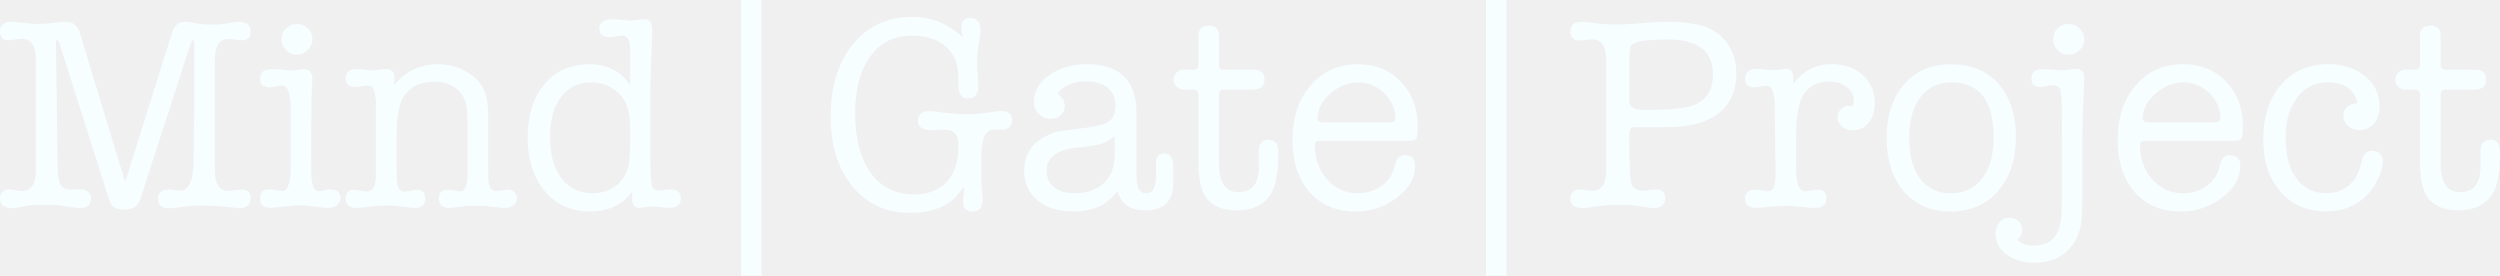
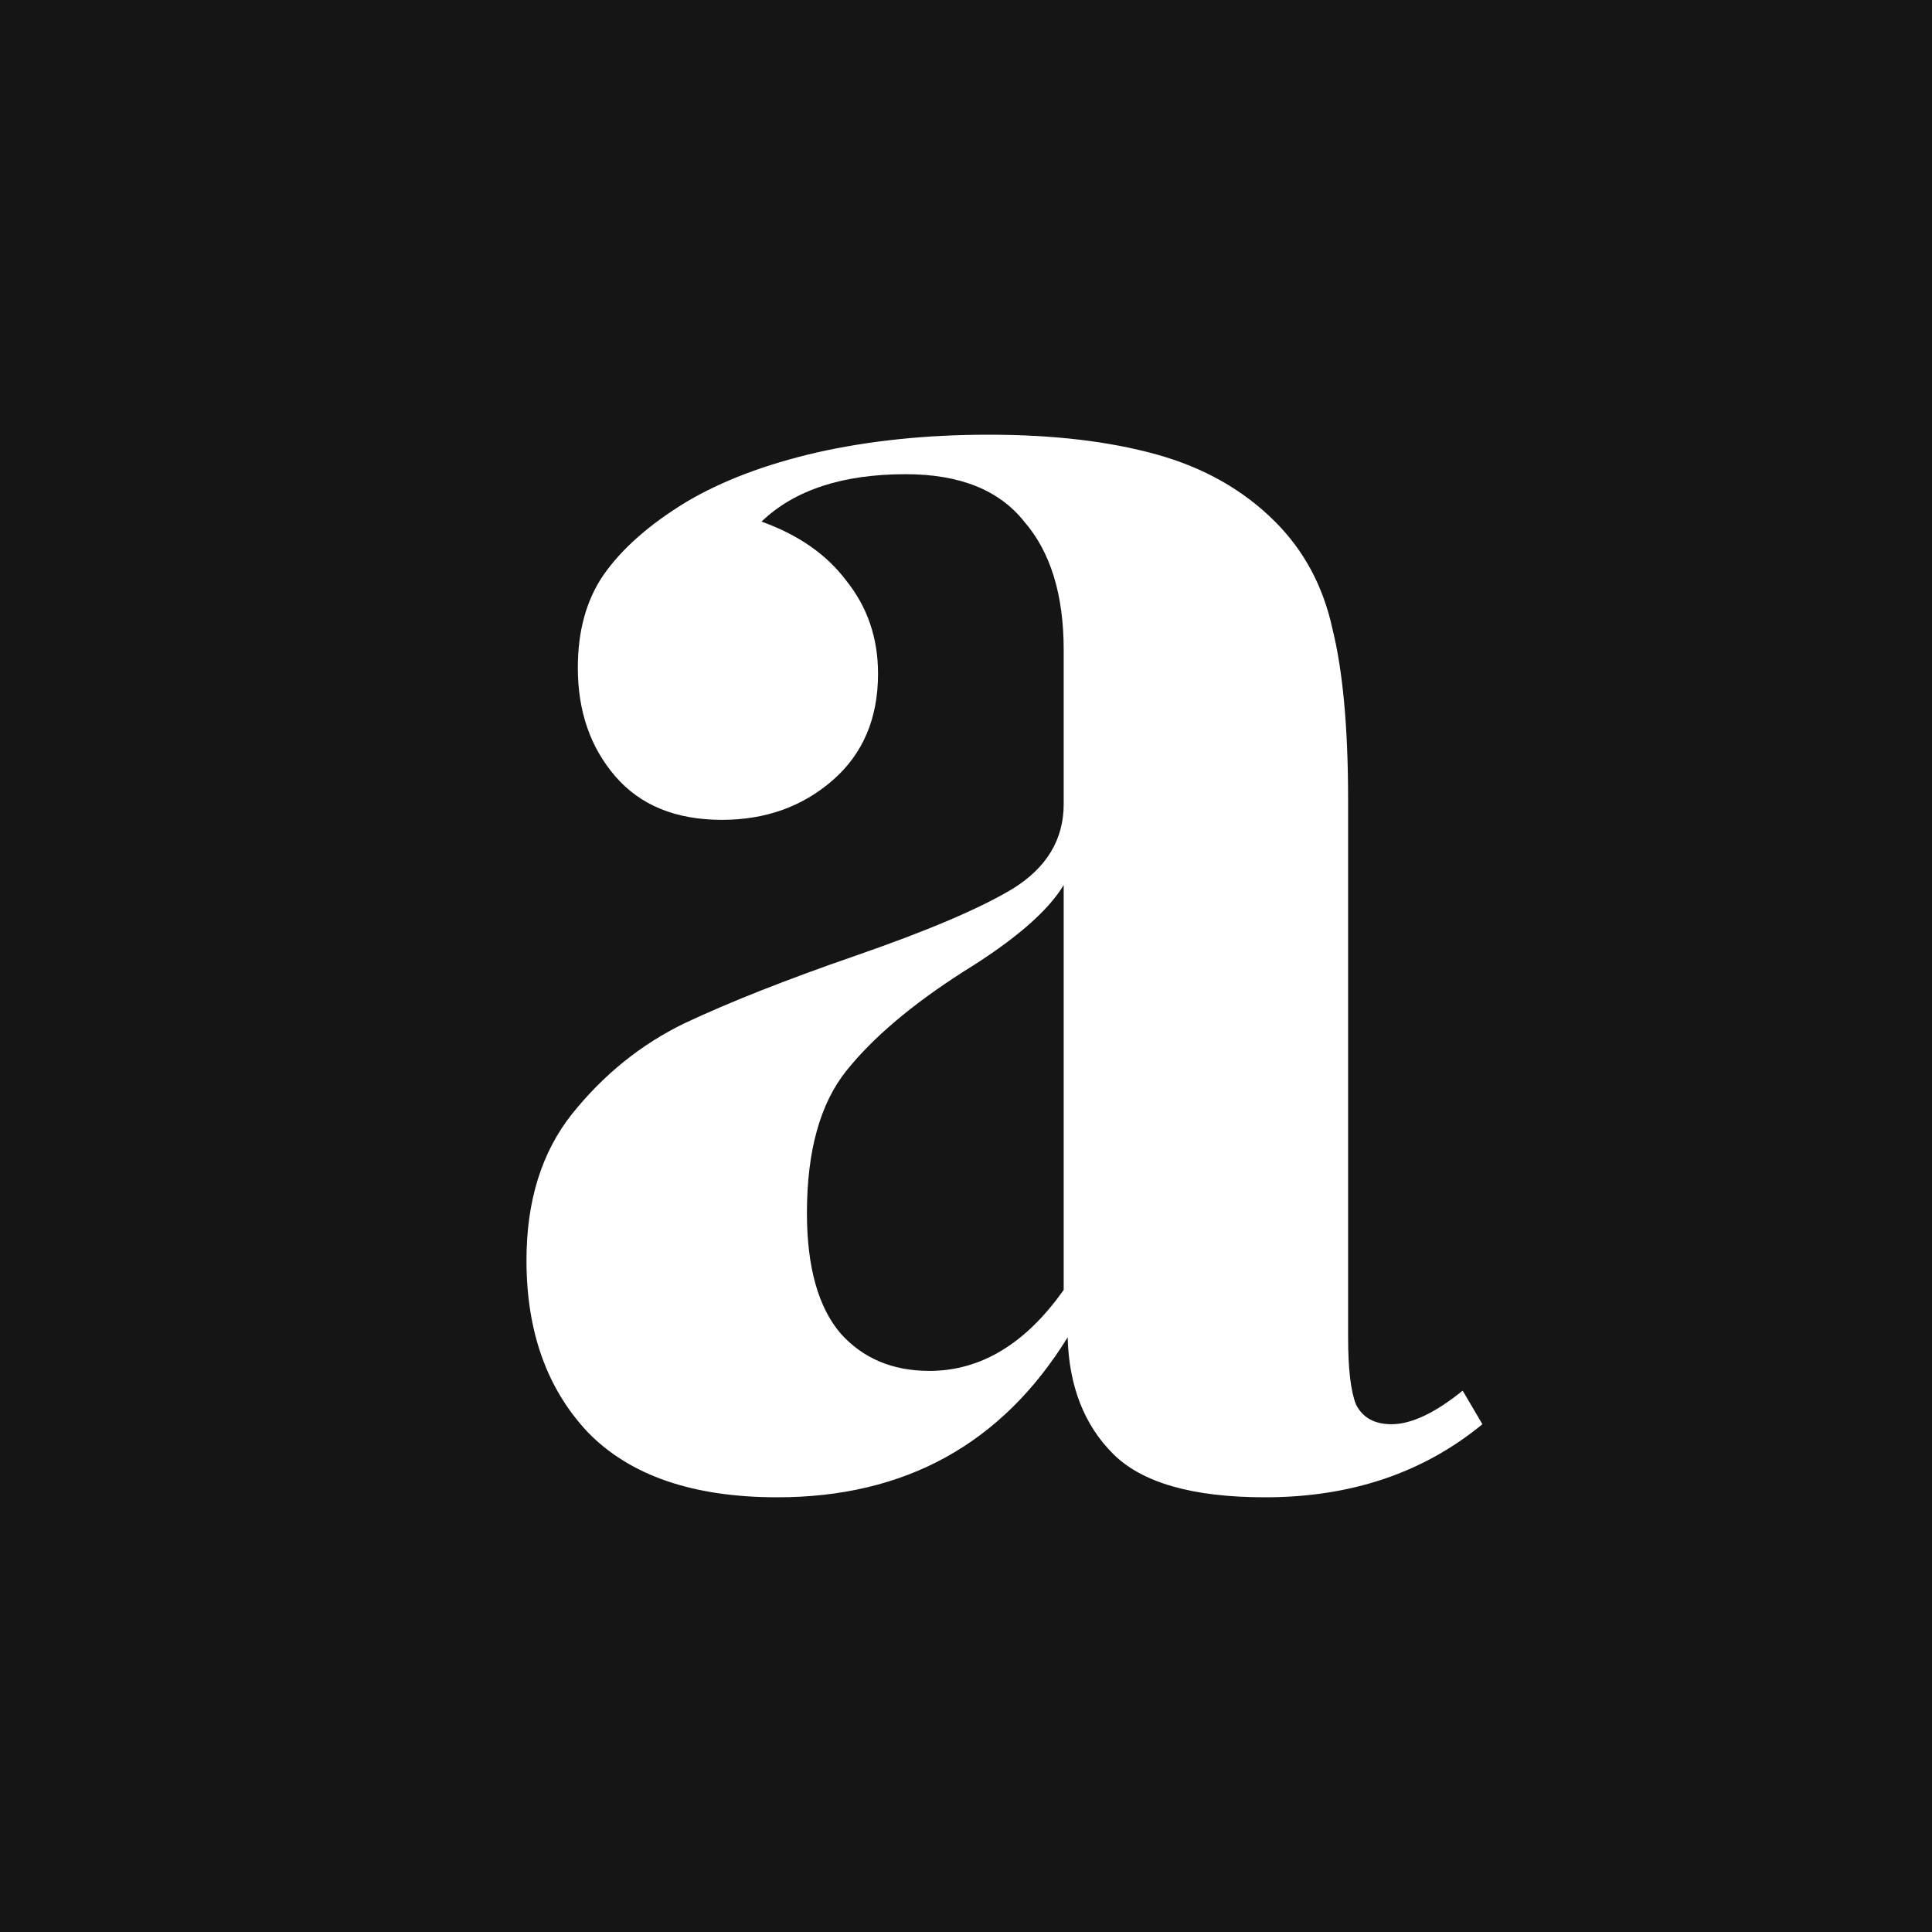
- <svg xmlns="http://www.w3.org/2000/svg" version="1.1" id="Layer_1" x="0px" y="0px" viewBox="0 0 525.57 57.96" style="enable-background:new 0 0 525.57 57.96;" xml:space="preserve">
-   <style type="text/css">
- 	.st0{fill:#F7FEFF;}
- </style>
-   <g>
-     <path class="st0" d="M17.39,8.93l8.93,29.33l9.8-31.24c0.5-1.62,1.37-2.43,2.61-2.43h0.29c0.39,0,0.89,0.06,1.51,0.17   c0.77,0.19,1.27,0.29,1.51,0.29c0.62,0.08,1.47,0.12,2.55,0.12c1.16,0,2.07-0.06,2.72-0.17l2.03-0.35c0.12-0.04,0.35-0.06,0.7-0.06   c1.78,0,2.66,0.68,2.66,2.03c0,1.24-0.62,1.85-1.85,1.85c-0.31,0-0.76-0.05-1.36-0.14c-0.6-0.1-1.05-0.14-1.36-0.14   c-1.97,0-2.96,1.45-2.96,4.35v4.06v5.1v4.93v9.16c0,2.9,0.97,4.35,2.9,4.35c0.39,0,0.81-0.06,1.27-0.17   c0.85-0.08,1.35-0.12,1.51-0.12c1.24,0,1.85,0.62,1.85,1.85c0,1.39-0.83,2.09-2.49,2.09c0.08,0-0.21-0.04-0.87-0.12   c-2.66-0.31-4.92-0.46-6.78-0.46c-1.82,0-3.55,0.14-5.21,0.41c-0.7,0.12-1.32,0.17-1.85,0.17c-1.51,0-2.26-0.65-2.26-1.94   c0-1.33,0.78-2,2.34-2c0.39,0,0.68,0.03,0.88,0.08c0.86,0.1,1.36,0.16,1.52,0.16c1.4,0,2.28-1.45,2.63-4.34   c0.08-0.62,0.12-2.58,0.12-5.9c0-1.27,0.04-3.12,0.12-5.55v-5.21V8.81c0-0.23-0.1-0.35-0.29-0.35c-0.12,0-0.23,0.12-0.35,0.35   L29.5,41.85c-0.46,1.47-1.55,2.2-3.24,2.2c-1.01,0-1.75-0.14-2.23-0.43c-0.48-0.29-0.86-0.88-1.13-1.76L12.4,8.81   C12.29,8.58,12.15,8.46,12,8.46c-0.15,0-0.23,0.12-0.23,0.35l0.35,26.8c0.04,2.81,0.81,4.21,2.32,4.21c0.43,0,1,0,1.74,0h0.69   c1.51,0,2.26,0.66,2.26,1.97c0,1.31-0.77,1.97-2.32,1.97c-0.27,0-0.68-0.04-1.22-0.12c-0.85-0.12-1.76-0.25-2.72-0.41   c-0.77-0.12-1.76-0.17-2.95-0.17c-2.13,0-3.5,0.06-4.12,0.17L3.36,43.7c-0.08,0-0.19,0.02-0.35,0.06c-0.15,0-0.27,0-0.35,0   C0.89,43.76,0,43.08,0,41.73c0-0.54,0.17-0.99,0.52-1.36c0.35-0.37,0.77-0.55,1.27-0.55c0.43,0,0.93,0.06,1.51,0.17   c0.58,0.12,1,0.17,1.27,0.17c1.97,0,2.96-1.45,2.96-4.35v-23.3c0-2.9-0.98-4.35-2.96-4.35c-0.31,0-0.77,0.05-1.39,0.14   C2.57,8.41,2.1,8.46,1.79,8.46C0.6,8.46,0,7.84,0,6.61c0-1.35,0.87-2.03,2.61-2.03c0.15,0,0.4,0.02,0.75,0.06l2.03,0.23   c1,0.12,1.95,0.17,2.84,0.17c0.73,0,1.73-0.08,2.99-0.23c1.26-0.15,2.17-0.23,2.75-0.23c1.51,0,2.51,0.95,3.01,2.84L17.39,8.93z" />
-     <path class="st0" d="M65.44,26.66v7.53c0,1.93,0.02,3.07,0.06,3.42c0.19,1.74,0.71,2.61,1.56,2.61c0.19,0,0.68-0.1,1.45-0.29   c0.19-0.08,0.48-0.12,0.87-0.12c1.47,0,2.2,0.64,2.2,1.91c0,0.54-0.24,1.01-0.73,1.39c-0.48,0.39-1.1,0.58-1.83,0.58   c-0.62,0-1.56-0.09-2.82-0.26c-1.26-0.17-2.2-0.26-2.82-0.26c-1.01,0-2.13,0.08-3.37,0.23c-1.51,0.19-2.52,0.29-3.02,0.29   c-1.55,0-2.33-0.66-2.33-1.97c0-1.27,0.66-1.91,1.99-1.91c0.31,0,0.77,0.06,1.37,0.17c0.6,0.12,1.06,0.17,1.38,0.17   c0.93,0,1.5-1.24,1.7-3.71c0-0.15,0-1.83,0-5.04v-4.75c0-3.21,0-4.89,0-5.04c-0.2-2.43-0.78-3.65-1.75-3.65   c-0.31,0-0.75,0.07-1.32,0.2c-0.57,0.14-0.98,0.2-1.26,0.2c-1.4,0-2.11-0.62-2.11-1.86c0-1.31,0.85-1.97,2.55-1.97   c0.73,0,1.26,0.02,1.56,0.06c1.24,0.15,2.03,0.23,2.38,0.23c0.31,0,0.78-0.05,1.42-0.14c0.64-0.1,1.11-0.14,1.42-0.14   c1.12,0,1.68,0.75,1.68,2.26c0,0.16-0.02,0.39-0.05,0.7c-0.03,0.31-0.05,0.54-0.05,0.7c-0.03,0.31-0.06,1.51-0.09,3.59   C65.45,23.38,65.44,25,65.44,26.66z M62.42,11.48c-0.89,0-1.65-0.32-2.29-0.96c-0.64-0.64-0.96-1.4-0.96-2.29   c0-0.89,0.32-1.64,0.96-2.26c0.64-0.62,1.4-0.93,2.29-0.93s1.65,0.31,2.29,0.93c0.64,0.62,0.96,1.37,0.96,2.26   c0,0.89-0.32,1.65-0.96,2.29C64.07,11.16,63.31,11.48,62.42,11.48z" />
-     <path class="st0" d="M82.88,16.26v1.65c2.32-2.94,5.41-4.41,9.27-4.41c2.09,0,4.06,0.53,5.91,1.59c1.85,1.06,3.11,2.39,3.77,3.97   c0.54,1.31,0.81,3.03,0.81,5.16v11.01c0,1.66,0.02,2.65,0.06,2.96c0.19,1.31,0.72,1.97,1.56,1.97c0.35,0,0.8-0.05,1.36-0.14   c0.56-0.1,0.96-0.14,1.19-0.14c0.5,0,0.93,0.17,1.3,0.52c0.37,0.35,0.55,0.77,0.55,1.28c0,0.58-0.23,1.06-0.7,1.45   c-0.46,0.39-1.02,0.58-1.68,0.58c-0.54,0-1.43-0.08-2.67-0.23c-1.24-0.15-2.4-0.23-3.48-0.23c-1,0-1.84,0.04-2.49,0.12   c-1.93,0.23-2.96,0.35-3.07,0.35c-1.55,0-2.32-0.68-2.32-2.03c0-1.2,0.67-1.8,2.01-1.8c0.32,0,0.67,0.04,1.06,0.12   c0.75,0.15,1.22,0.23,1.42,0.23c0.94,0,1.46-1.06,1.54-3.19v-2.96v-3.54v-4.4c0-2.05-0.1-3.46-0.29-4.23   c-0.35-1.47-1.1-2.61-2.25-3.42c-1.27-0.89-2.71-1.33-4.33-1.33c-3.08,0-5.29,1.1-6.64,3.3c-0.92,1.51-1.39,4.08-1.39,7.71v7.71   c0,1.7,0.12,2.86,0.35,3.48c0.23,0.62,0.66,0.93,1.27,0.93c0.31,0,0.73-0.07,1.27-0.2c0.54-0.13,0.98-0.2,1.33-0.2   c1.2,0,1.8,0.65,1.8,1.94c0,1.26-0.77,1.88-2.32,1.88c-0.31,0-1.32-0.12-3.01-0.35c-0.85-0.12-1.8-0.17-2.84-0.17   c-0.81,0-1.89,0.08-3.25,0.23c-1.7,0.19-2.66,0.29-2.9,0.29c-1.62,0-2.43-0.66-2.43-1.97c0-1.24,0.63-1.85,1.89-1.85   c0.2,0,0.56,0.06,1.09,0.17c0.53,0.12,1.05,0.17,1.56,0.17c1.18,0,1.79-1.12,1.83-3.36v-6.43v-7.01v-2.03   c-0.08-1.31-0.25-2.21-0.5-2.7c-0.26-0.48-0.7-0.72-1.33-0.72c-0.28,0-0.68,0.05-1.21,0.14c-0.53,0.1-0.93,0.14-1.21,0.14   c-1.42,0-2.13-0.62-2.13-1.85c0-1.28,0.87-1.91,2.61-1.91c0.23,0,0.43,0.02,0.58,0.06l2.14,0.23c0.62,0,1.16-0.05,1.62-0.14   c1-0.1,1.52-0.14,1.56-0.14C82.32,14.49,82.88,15.08,82.88,16.26z" />
-     <path class="st0" d="M123.91,13.5c3.83,0,6.69,1.49,8.58,4.46v-5.85c0-1.54-0.04-2.49-0.12-2.84c-0.19-1.2-0.74-1.8-1.62-1.8   c-0.31,0-0.75,0.06-1.31,0.17c-0.56,0.12-0.99,0.17-1.3,0.17c-1.43,0-2.14-0.62-2.14-1.85c0-1.28,0.97-1.91,2.9-1.91   c0.31,0,0.87,0.04,1.68,0.12c1.24,0.12,1.87,0.17,1.91,0.17c0.35,0,0.85-0.05,1.51-0.14c0.66-0.1,1.16-0.14,1.51-0.14   c1.08,0,1.62,0.77,1.62,2.32v0.64c-0.04,0.12-0.08,1.14-0.12,3.08c0,0.23-0.06,1.72-0.17,4.47c-0.08,1.93-0.12,3.41-0.12,4.41v5.69   v9.69c0.04,2.55,0.16,4.14,0.35,4.76c0.2,0.62,0.67,0.93,1.42,0.93c0.51,0,0.9-0.04,1.18-0.12c0.63-0.08,1.06-0.12,1.3-0.12   c1.45,0,2.18,0.64,2.18,1.91c0,1.31-0.87,1.97-2.61,1.97c-0.39,0-0.98-0.05-1.77-0.14c-0.79-0.1-1.38-0.14-1.77-0.14   c-0.12,0-0.56,0.04-1.33,0.12c-0.46,0.12-0.87,0.17-1.22,0.17c-1.04,0-1.56-0.7-1.56-2.09v-0.29v-0.99   c-2.04,2.74-5.01,4.12-8.9,4.12c-3.93,0-7.09-1.43-9.48-4.29c-2.39-2.86-3.58-6.61-3.58-11.24c0-4.67,1.18-8.41,3.54-11.22   C116.82,14.91,119.97,13.5,123.91,13.5z M132.26,33.96c0.16-1.28,0.23-2.92,0.23-4.93c0-2.59-0.1-4.35-0.29-5.27   c-0.35-1.93-1.19-3.44-2.51-4.52c-1.56-1.28-3.35-1.91-5.37-1.91c-2.72,0-4.85,1.02-6.39,3.07c-1.54,2.05-2.3,4.85-2.3,8.4   c0,3.67,0.8,6.56,2.39,8.66c1.6,2.11,3.77,3.16,6.54,3.16c2.1,0,3.85-0.61,5.25-1.83C131.21,37.59,132.03,35.97,132.26,33.96z" />
-     <path class="st0" d="M155.79,57.96V0h4.29v57.96H155.79z" />
-     <path class="st0" d="M191.92,3.54c3.88,0,7.39,1.45,10.53,4.35c-0.15-0.54-0.23-0.85-0.23-0.93c-0.08-0.77-0.12-1.2-0.12-1.27   c0-1.28,0.64-1.91,1.91-1.91c1.39,0,2.09,0.83,2.09,2.49c0,0.54-0.02,0.95-0.06,1.22l-0.44,2.78c-0.13,0.81-0.19,1.68-0.19,2.61   c0,0.73,0.08,2.3,0.23,4.69v0.52c0,1.74-0.72,2.61-2.14,2.61c-1.35,0-2.03-0.95-2.03-2.84v-1.74c0-2.67-0.88-4.77-2.63-6.32   c-1.75-1.54-4.11-2.32-7.08-2.32c-3.74,0-6.67,1.45-8.79,4.35c-2.12,2.9-3.18,6.88-3.18,11.94c0,5.37,1.09,9.56,3.27,12.58   c2.18,3.01,5.21,4.52,9.07,4.52c2.97,0,5.27-0.87,6.9-2.62c1.62-1.75,2.43-4.23,2.43-7.45c0-1.32-0.22-2.24-0.67-2.76   c-0.45-0.52-1.23-0.79-2.35-0.79c-0.31,0-0.75,0.02-1.33,0.06c-0.58,0.04-1.02,0.06-1.33,0.06c-1.85,0-2.78-0.66-2.78-1.97   c0-1.35,0.79-2.03,2.37-2.03c0.5,0,1.06,0.04,1.68,0.13c2.43,0.34,4.39,0.51,5.85,0.51c1.89,0,3.9-0.17,6.03-0.52   c0.46-0.08,0.99-0.12,1.56-0.12c1.55,0,2.32,0.64,2.32,1.91c0,0.54-0.2,1.01-0.61,1.39c-0.4,0.39-0.88,0.58-1.42,0.58   c-0.46,0-0.81,0-1.04,0c-0.08,0-0.21,0-0.4,0c-0.19,0-0.35,0-0.46,0c-1.7,0-2.55,1.88-2.55,5.64v4.61c0,1,0.04,1.9,0.12,2.71   c0.08,0.81,0.12,1.44,0.12,1.9c0,1.57-0.7,2.36-2.09,2.36c-1.35,0-2.03-0.68-2.03-2.03l0.12-1.39c0.04-0.35,0.08-0.95,0.12-1.8   c-0.89,1.2-1.58,2.03-2.09,2.49c-2.24,2.01-5.35,3.01-9.33,3.01c-4.98,0-9-1.86-12.06-5.56c-3.05-3.71-4.58-8.56-4.58-14.55   c0-6.41,1.56-11.53,4.68-15.36C182.44,5.45,186.64,3.54,191.92,3.54z" />
-     <path class="st0" d="M240.76,44.22c-3.17,0-5.12-1.37-5.85-4.12c-1.97,2.9-5.06,4.35-9.27,4.35c-3.13,0-5.63-0.77-7.51-2.32   c-1.88-1.54-2.81-3.61-2.81-6.2c0-3.21,1.37-5.56,4.11-7.07c1.04-0.58,1.94-0.96,2.7-1.13c0.75-0.17,2.27-0.4,4.55-0.67   c3.25-0.35,5.36-0.83,6.35-1.45c0.98-0.62,1.48-1.76,1.48-3.42c0-1.58-0.55-2.83-1.65-3.74c-1.1-0.91-2.64-1.36-4.61-1.36   c-1.74,0-3.36,0.48-4.87,1.45c-0.58,0.39-0.87,0.79-0.87,1.22c0,0.15,0.17,0.35,0.52,0.58c0.54,0.39,0.81,1.04,0.81,1.97   c0,0.77-0.28,1.41-0.84,1.91c-0.56,0.5-1.27,0.75-2.12,0.75c-1.01,0-1.85-0.35-2.52-1.04c-0.68-0.7-1.02-1.54-1.02-2.55   c0-2.16,1.07-4.02,3.22-5.56c2.14-1.54,4.74-2.32,7.79-2.32c7.03,0,10.55,3.37,10.55,10.12v11.68c0,1.85,0.04,2.95,0.12,3.3   c0.23,1.35,0.89,2.02,1.97,2.02c1.35,0,2.03-1.23,2.03-3.68v-2.82c0-1.23,0.59-1.84,1.77-1.84c1.25,0,1.88,0.93,1.88,2.78v0.29v3.3   C246.6,42.37,244.62,44.22,240.76,44.22z M234.33,32.69v-4.11c-0.85,0.77-1.74,1.31-2.68,1.62c-0.94,0.31-2.63,0.58-5.05,0.81   c-4.39,0.43-6.58,2.05-6.58,4.87c0,1.47,0.53,2.63,1.59,3.48c1.06,0.85,2.5,1.27,4.32,1.27c2.59,0,4.63-0.7,6.12-2.12   C233.53,37.1,234.29,35.16,234.33,32.69z" />
-     <path class="st0" d="M264.64,35.47v-3.71c0.04-1.58,0.73-2.38,2.08-2.38c1.35,0,2.03,0.89,2.03,2.67c0,4.21-0.54,7.15-1.61,8.81   c-1.46,2.24-3.86,3.36-7.2,3.36c-3.07,0-5.26-0.99-6.56-2.96c-0.96-1.43-1.44-3.86-1.44-7.3V20.05c0-0.81-0.37-1.22-1.13-1.22h-1.9   c-0.63,0-1.16-0.2-1.57-0.61c-0.41-0.41-0.62-0.9-0.62-1.48c0-0.54,0.2-1.02,0.61-1.45c0.41-0.42,0.86-0.64,1.36-0.64h2.26   c0.66,0,0.98-0.37,0.98-1.1V7.59c0-1.47,0.75-2.2,2.26-2.2c1.39,0,2.09,0.73,2.09,2.2v6.2c0,0.58,0.35,0.87,1.04,0.87h6.32   c1.47,0,2.2,0.68,2.2,2.03c0,1.43-0.79,2.14-2.38,2.14h-6.38c-0.54,0-0.81,0.41-0.81,1.22v14.26c0,4.06,1.35,6.09,4.05,6.09   C263.09,40.4,264.52,38.76,264.64,35.47z" />
-     <path class="st0" d="M298.03,26.43c0,1.47-0.1,2.37-0.29,2.7c-0.19,0.33-0.75,0.49-1.68,0.49h-18.43c-0.5,0-0.83,0.07-0.98,0.2   c-0.15,0.14-0.23,0.36-0.23,0.67c0,2.9,0.87,5.31,2.61,7.25c1.74,1.93,3.9,2.9,6.49,2.9c1.7,0,3.25-0.46,4.67-1.39   c1.41-0.93,2.33-2.11,2.75-3.54l0.52-1.68c0.27-0.93,0.91-1.39,1.91-1.39c1.43,0,2.14,0.73,2.14,2.2c0,2.51-1.27,4.74-3.82,6.69   c-2.55,1.95-5.45,2.93-8.7,2.93c-4.06,0-7.28-1.36-9.68-4.09c-2.4-2.72-3.59-6.38-3.59-10.98c0-4.71,1.27-8.54,3.83-11.48   c2.55-2.94,5.87-4.41,9.97-4.41c3.63,0,6.63,1.22,8.98,3.65C296.85,19.59,298.03,22.68,298.03,26.43z M276.99,24.92   c0,0.54,0.43,0.81,1.28,0.81h13.85c0.81,0,1.22-0.27,1.22-0.81c0-2.05-0.77-3.82-2.32-5.33c-1.55-1.51-3.36-2.26-5.45-2.26   c-2.16,0-4.13,0.78-5.91,2.35C277.88,21.24,276.99,22.99,276.99,24.92z" />
-     <path class="st0" d="M312.4,57.96V0h4.29v57.96H312.4z" />
-     <path class="st0" d="M337.67,35.77v-23.2c0-2.85-0.98-4.28-2.93-4.28c-0.31,0-0.71,0.03-1.21,0.09c-0.73,0.09-1.25,0.14-1.55,0.14   c-1.23,0-1.84-0.64-1.84-1.91c0-1.35,0.85-2.03,2.54-2.03c0.27,0,0.56,0.02,0.87,0.06l2.84,0.35c0.92,0.12,2.08,0.17,3.47,0.17   c0.97,0,2.12-0.06,3.47-0.17c3.16-0.27,5.55-0.41,7.18-0.41c2.47,0,4.59,0.19,6.36,0.58c2.54,0.54,4.54,1.74,5.99,3.59   c1.45,1.85,2.17,4.1,2.17,6.72c0,3.63-1.25,6.41-3.74,8.35c-2.49,1.93-6.1,2.9-10.81,2.9h-4.12c-1.27,0-2.03,0-2.26,0h-0.12   c-0.62,0-1.01,0.11-1.19,0.32c-0.17,0.21-0.26,0.7-0.26,1.47v1.15c0,4.89,0.14,7.85,0.43,8.89s1.13,1.56,2.52,1.56   c0.43,0,0.83-0.06,1.22-0.17c0.85-0.08,1.37-0.12,1.56-0.12c1.2,0,1.8,0.62,1.8,1.85c0,1.39-0.85,2.09-2.55,2.09l-0.81-0.12   l-2.9-0.41c-0.81-0.12-2.03-0.17-3.65-0.17c-1.35,0-2.45,0.06-3.3,0.17l-3.36,0.46c-0.08,0-0.19,0.02-0.35,0.06   c-0.15,0-0.29,0-0.4,0c-1.74,0-2.61-0.68-2.61-2.03c0-0.54,0.17-0.99,0.52-1.36c0.35-0.37,0.77-0.55,1.27-0.55   c0.43,0,0.95,0.06,1.56,0.17c0.27,0.08,0.68,0.12,1.22,0.12C336.69,40.11,337.67,38.66,337.67,35.77z M342.95,9.51   c-0.27,0.39-0.4,1.45-0.4,3.19v8.58c0,1.04,0.73,1.64,2.2,1.8c-0.12,0,1,0,3.36,0c2.74,0,5.02-0.21,6.84-0.64   c3.44-0.81,5.16-3.07,5.16-6.78c0-4.91-3.13-7.36-9.39-7.36C346.07,8.29,343.49,8.69,342.95,9.51z" />
-     <path class="st0" d="M376.97,16.14v1.59c2.01-2.82,4.69-4.23,8.06-4.23c2.7,0,4.9,0.76,6.58,2.29c1.68,1.53,2.52,3.49,2.52,5.88   c0,1.7-0.42,3.08-1.27,4.14c-0.85,1.06-1.97,1.59-3.36,1.59c-0.89,0-1.64-0.27-2.26-0.81c-0.62-0.54-0.93-1.2-0.93-1.97   c0-0.62,0.23-1.17,0.69-1.65c0.46-0.48,1-0.72,1.62-0.72c0.12,0,0.37,0.06,0.75,0.17c0.23-0.46,0.35-0.89,0.35-1.27   c0-1.12-0.49-2.07-1.48-2.84c-0.98-0.77-2.21-1.16-3.68-1.16c-3.01,0-5.02,1.35-6.03,4.06c-0.62,1.66-0.93,4.17-0.93,7.53v3.83   c0,2.59,0.02,4.04,0.06,4.35c0.19,2.2,0.79,3.3,1.8,3.3c0.5,0,1.02-0.07,1.56-0.2c0.42-0.1,0.79-0.15,1.1-0.15   c1.24,0,1.85,0.61,1.85,1.83c0,1.33-0.79,2-2.37,2h-0.23c-0.58,0-1.45-0.07-2.63-0.2c-1.18-0.13-2.05-0.2-2.63-0.2   c-1.54,0-2.75,0.04-3.64,0.12l-3.23,0.29c-1.58,0-2.37-0.68-2.37-2.03c0-1.2,0.74-1.8,2.22-1.8c0.39,0,0.68,0.02,0.88,0.06   l0.88,0.17c0.39,0.08,0.66,0.12,0.82,0.12c0.97,0,1.5-0.89,1.58-2.67V34.6l-0.17-13.16c-0.12-2.28-0.69-3.42-1.74-3.42   c-0.31,0-0.73,0.06-1.27,0.17c-0.54,0.12-0.97,0.17-1.27,0.17c-1.27,0-1.91-0.62-1.91-1.86c0-1.35,0.83-2.03,2.49-2.03   c0.39,0,0.97,0.05,1.74,0.14c0.77,0.1,1.35,0.14,1.74,0.14c0.31,0,0.81-0.05,1.51-0.14c0.31-0.1,0.68-0.14,1.1-0.14   C376.47,14.49,376.97,15.04,376.97,16.14z" />
-     <path class="st0" d="M410.01,44.46c-4.06,0-7.3-1.4-9.74-4.2c-2.43-2.8-3.65-6.56-3.65-11.27c0-4.71,1.23-8.47,3.68-11.27   c2.45-2.8,5.75-4.2,9.88-4.2c4.21,0,7.54,1.37,9.97,4.12c2.43,2.74,3.65,6.47,3.65,11.19c0,4.71-1.26,8.5-3.77,11.36   C417.52,43.03,414.18,44.46,410.01,44.46z M410.29,17.33c-2.7,0-4.83,0.95-6.37,2.84c-1.55,1.89-2.4,4.58-2.55,8.06v0.75   c0,3.63,0.76,6.48,2.29,8.55c1.53,2.07,3.66,3.1,6.41,3.1c2.82,0,5.03-1.03,6.64-3.1c1.6-2.07,2.41-4.94,2.41-8.61   C419.1,21.19,416.17,17.33,410.29,17.33z" />
-     <path class="st0" d="M425.13,48.22c0,0.81-0.35,1.56-1.04,2.26c1.04,0.77,2.11,1.16,3.2,1.16c2.18,0,3.75-0.64,4.7-1.91   c0.95-1.27,1.43-3.32,1.43-6.14l0.06-18.2c0-3.4-0.1-5.5-0.29-6.29c-0.19-0.79-0.72-1.19-1.58-1.19c-0.43,0-0.98,0.08-1.64,0.23   c-0.35,0.12-0.7,0.17-1.05,0.17c-1.25,0-1.87-0.62-1.87-1.85c0-1.28,0.81-1.91,2.43-1.91c0.58,0,1.08,0.02,1.51,0.06   c1.24,0.12,2.11,0.17,2.61,0.17c0.31,0,0.79-0.05,1.45-0.14c0.66-0.1,1.14-0.14,1.45-0.14c1.12,0,1.68,0.62,1.68,1.85   c0,0.19-0.02,0.58-0.06,1.16c-0.04,0.7-0.06,1.26-0.06,1.68c-0.04,0.62-0.1,2.01-0.17,4.17c-0.08,2.43-0.12,4.31-0.12,5.62v13.1   c0,2.32-0.1,4.04-0.29,5.16c-0.35,1.82-1.04,3.36-2.09,4.64c-1.85,2.24-4.44,3.36-7.77,3.36c-2.32,0-4.25-0.58-5.8-1.74   c-1.54-1.16-2.32-2.61-2.32-4.35c0-0.97,0.28-1.77,0.84-2.41c0.56-0.64,1.27-0.96,2.12-0.96c0.74,0,1.36,0.24,1.88,0.72   C424.87,47,425.13,47.57,425.13,48.22z M434.87,11.48c-0.89,0-1.65-0.32-2.29-0.96c-0.64-0.64-0.96-1.4-0.96-2.29   c0-0.89,0.32-1.64,0.96-2.26c0.64-0.62,1.4-0.93,2.29-0.93c0.89,0,1.66,0.32,2.32,0.96c0.66,0.64,0.98,1.38,0.98,2.23   c0,0.89-0.33,1.65-0.98,2.29C436.53,11.16,435.76,11.48,434.87,11.48z" />
-     <path class="st0" d="M471.5,26.43c0,1.47-0.1,2.37-0.29,2.7c-0.19,0.33-0.75,0.49-1.68,0.49h-18.43c-0.5,0-0.83,0.07-0.98,0.2   c-0.15,0.14-0.23,0.36-0.23,0.67c0,2.9,0.87,5.31,2.61,7.25c1.74,1.93,3.9,2.9,6.49,2.9c1.7,0,3.25-0.46,4.67-1.39   c1.41-0.93,2.33-2.11,2.75-3.54l0.52-1.68c0.27-0.93,0.91-1.39,1.91-1.39c1.43,0,2.14,0.73,2.14,2.2c0,2.51-1.27,4.74-3.82,6.69   c-2.55,1.95-5.45,2.93-8.7,2.93c-4.06,0-7.28-1.36-9.68-4.09c-2.4-2.72-3.59-6.38-3.59-10.98c0-4.71,1.27-8.54,3.83-11.48   c2.55-2.94,5.87-4.41,9.97-4.41c3.63,0,6.63,1.22,8.98,3.65C470.32,19.59,471.5,22.68,471.5,26.43z M450.46,24.92   c0,0.54,0.43,0.81,1.28,0.81h13.85c0.81,0,1.22-0.27,1.22-0.81c0-2.05-0.77-3.82-2.32-5.33c-1.55-1.51-3.36-2.26-5.45-2.26   c-2.16,0-4.13,0.78-5.91,2.35C451.35,21.24,450.46,22.99,450.46,24.92z" />
-     <path class="st0" d="M492.65,24.34c0-1.54,0.97-2.43,2.9-2.67c-0.19-1.35-0.84-2.41-1.94-3.19c-1.1-0.77-2.52-1.16-4.26-1.16   c-2.66,0-4.81,1.06-6.43,3.19c-1.62,2.13-2.43,4.95-2.43,8.46c0,3.63,0.76,6.48,2.29,8.55c1.53,2.07,3.64,3.1,6.35,3.1   c1.7,0,3.18-0.48,4.43-1.45c1.26-0.97,2.12-2.3,2.58-4c0.39-1.35,0.62-2.12,0.7-2.32c0.42-0.77,1.04-1.16,1.85-1.16   c0.66,0,1.2,0.21,1.62,0.64c0.42,0.43,0.64,0.97,0.64,1.62c0,0.97-0.31,2.13-0.93,3.48c-0.62,1.35-1.35,2.47-2.2,3.36   c-2.28,2.43-5.24,3.65-8.87,3.65c-3.94,0-7.12-1.39-9.53-4.17c-2.42-2.78-3.62-6.43-3.62-10.95c0-4.79,1.25-8.63,3.74-11.51   c2.49-2.88,5.81-4.32,9.94-4.32c3.09,0,5.66,0.84,7.71,2.52c2.05,1.68,3.07,3.82,3.07,6.4c0,1.43-0.4,2.61-1.19,3.54   c-0.79,0.93-1.81,1.39-3.04,1.39c-0.97,0-1.77-0.29-2.41-0.87C492.97,25.91,492.65,25.19,492.65,24.34z" />
-     <path class="st0" d="M521.46,35.47v-3.71c0.04-1.58,0.73-2.38,2.08-2.38c1.35,0,2.03,0.89,2.03,2.67c0,4.21-0.54,7.15-1.61,8.81   c-1.46,2.24-3.86,3.36-7.2,3.36c-3.07,0-5.26-0.99-6.56-2.96c-0.96-1.43-1.44-3.86-1.44-7.3V20.05c0-0.81-0.37-1.22-1.13-1.22h-1.9   c-0.63,0-1.16-0.2-1.57-0.61c-0.41-0.41-0.62-0.9-0.62-1.48c0-0.54,0.2-1.02,0.61-1.45c0.41-0.42,0.86-0.64,1.36-0.64h2.26   c0.66,0,0.98-0.37,0.98-1.1V7.59c0-1.47,0.75-2.2,2.26-2.2c1.39,0,2.09,0.73,2.09,2.2v6.2c0,0.58,0.35,0.87,1.04,0.87h6.32   c1.47,0,2.2,0.68,2.2,2.03c0,1.43-0.79,2.14-2.38,2.14h-6.38c-0.54,0-0.81,0.41-0.81,1.22v14.26c0,4.06,1.35,6.09,4.05,6.09   C519.91,40.4,521.34,38.76,521.46,35.47z" />
-   </g>
-   <g>
- </g>
-   <g>
- </g>
-   <g>
- </g>
-   <g>
- </g>
-   <g>
- </g>
-   <g>
- </g>
-   <g>
- </g>
-   <g>
- </g>
-   <g>
- </g>
-   <g>
- </g>
-   <g>
- </g>
-   <g>
- </g>
-   <g>
- </g>
-   <g>
- </g>
-   <g>
- </g>
+ <svg xmlns="http://www.w3.org/2000/svg" width="400" height="400" viewBox="0 0 400 400" fill="none">
+   <rect width="400" height="400" fill="#151515" />
+   <path d="M160.933 310C143.486 310 130.4 305.502 121.677 296.506C113.226 287.509 109 275.651 109 260.929C109 248.662 112.135 238.575 118.405 230.669C124.948 222.491 132.717 216.221 141.714 211.859C150.983 207.497 162.705 202.862 176.881 197.955C191.875 192.776 202.779 188.141 209.595 184.052C216.683 179.69 220.227 173.829 220.227 166.468V134.573C220.227 123.123 217.501 114.263 212.048 107.993C206.869 101.45 198.69 98.178 187.513 98.178C174.428 98.178 164.477 101.45 157.662 107.993C165.295 110.719 171.156 114.808 175.245 120.26C179.607 125.713 181.788 132.119 181.788 139.48C181.788 148.748 178.653 156.109 172.383 161.561C166.113 167.014 158.48 169.74 149.483 169.74C139.942 169.74 132.581 166.741 127.401 160.744C122.222 154.746 119.632 147.249 119.632 138.253C119.632 130.62 121.404 124.213 124.948 119.033C128.765 113.581 134.489 108.538 142.123 103.903C149.483 99.541 158.48 96.134 169.112 93.68C180.016 91.227 191.875 90 204.688 90C218.046 90 229.632 91.363 239.446 94.089C249.26 96.815 257.439 101.45 263.981 107.993C269.979 113.99 273.932 121.351 275.84 130.074C278.021 138.798 279.112 150.657 279.112 165.651V276.877C279.112 283.42 279.657 288.055 280.747 290.781C282.11 293.507 284.564 294.87 288.108 294.87C292.197 294.87 297.104 292.553 302.829 287.918L306.918 294.87C294.651 304.957 279.657 310 261.937 310C246.943 310 236.447 307.001 230.45 301.004C224.452 295.006 221.317 286.964 221.045 276.877C207.414 298.959 187.377 310 160.933 310ZM192.42 283.829C203.052 283.829 212.321 278.24 220.227 267.063V183.234C216.955 188.686 210.004 194.684 199.372 201.227C188.74 208.042 180.698 214.857 175.245 221.673C169.793 228.488 167.067 238.302 167.067 251.115C167.067 262.292 169.384 270.607 174.019 276.059C178.653 281.239 184.787 283.829 192.42 283.829Z" fill="white" />
</svg>
